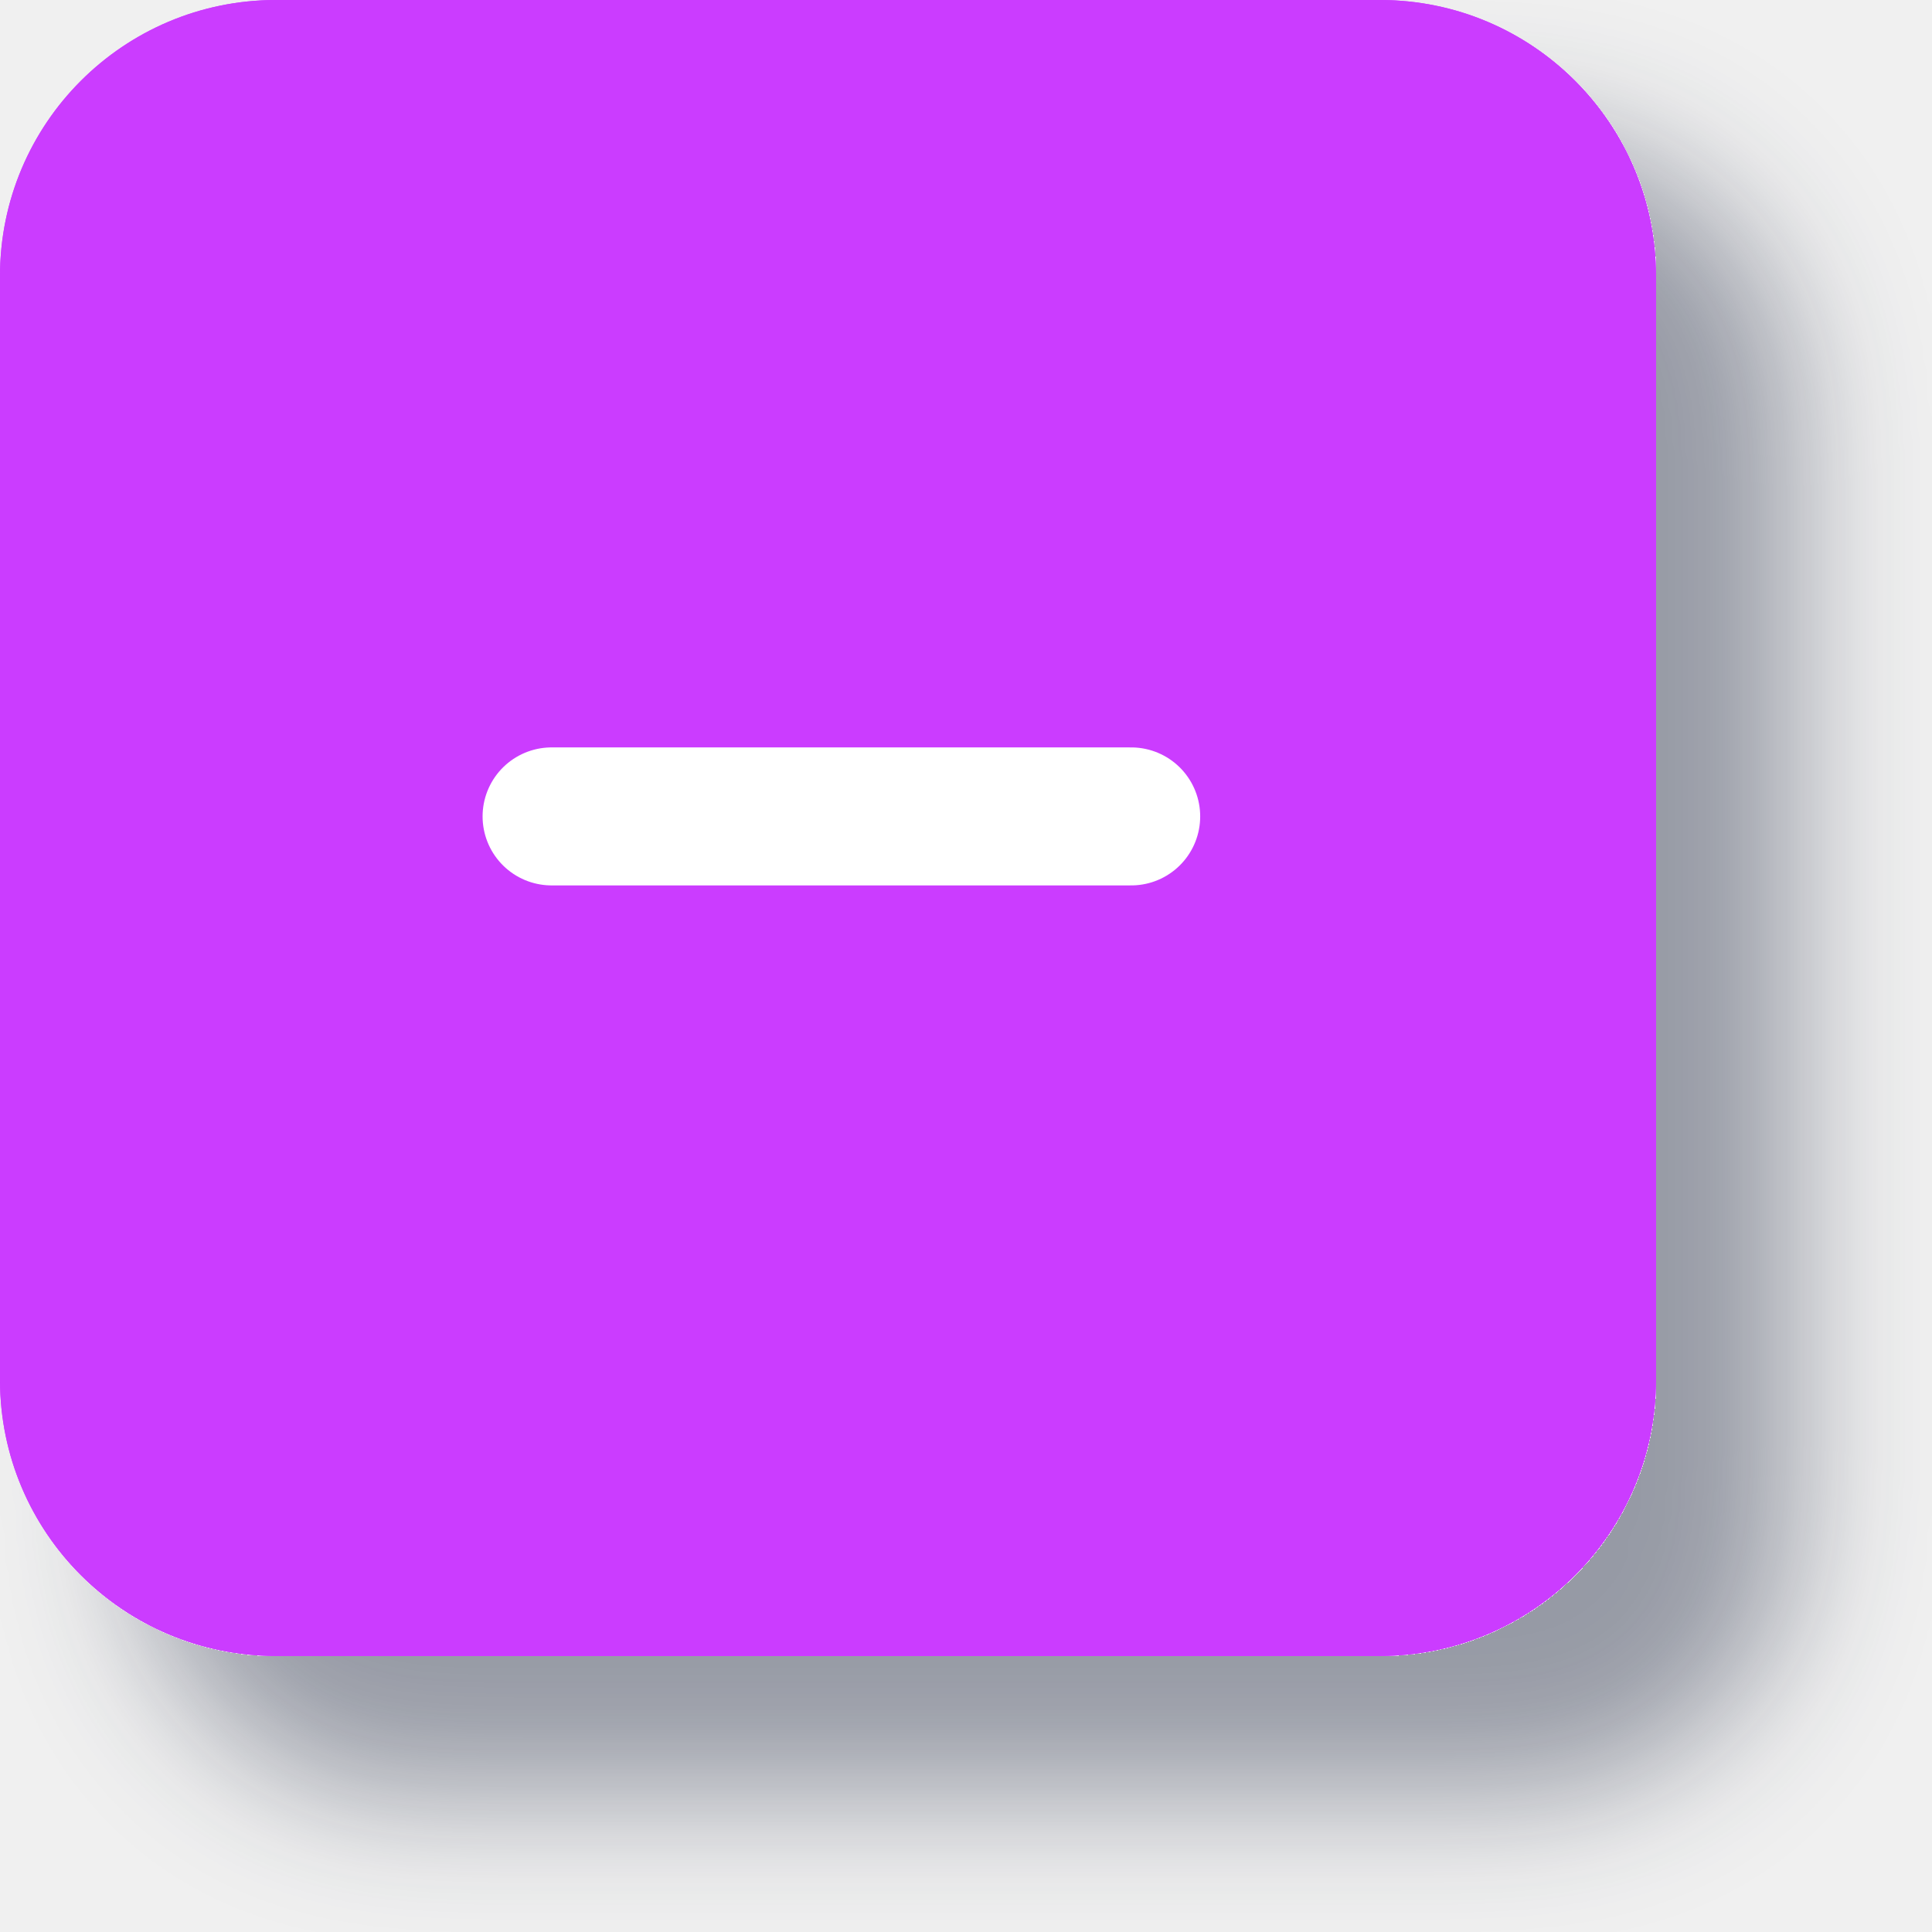
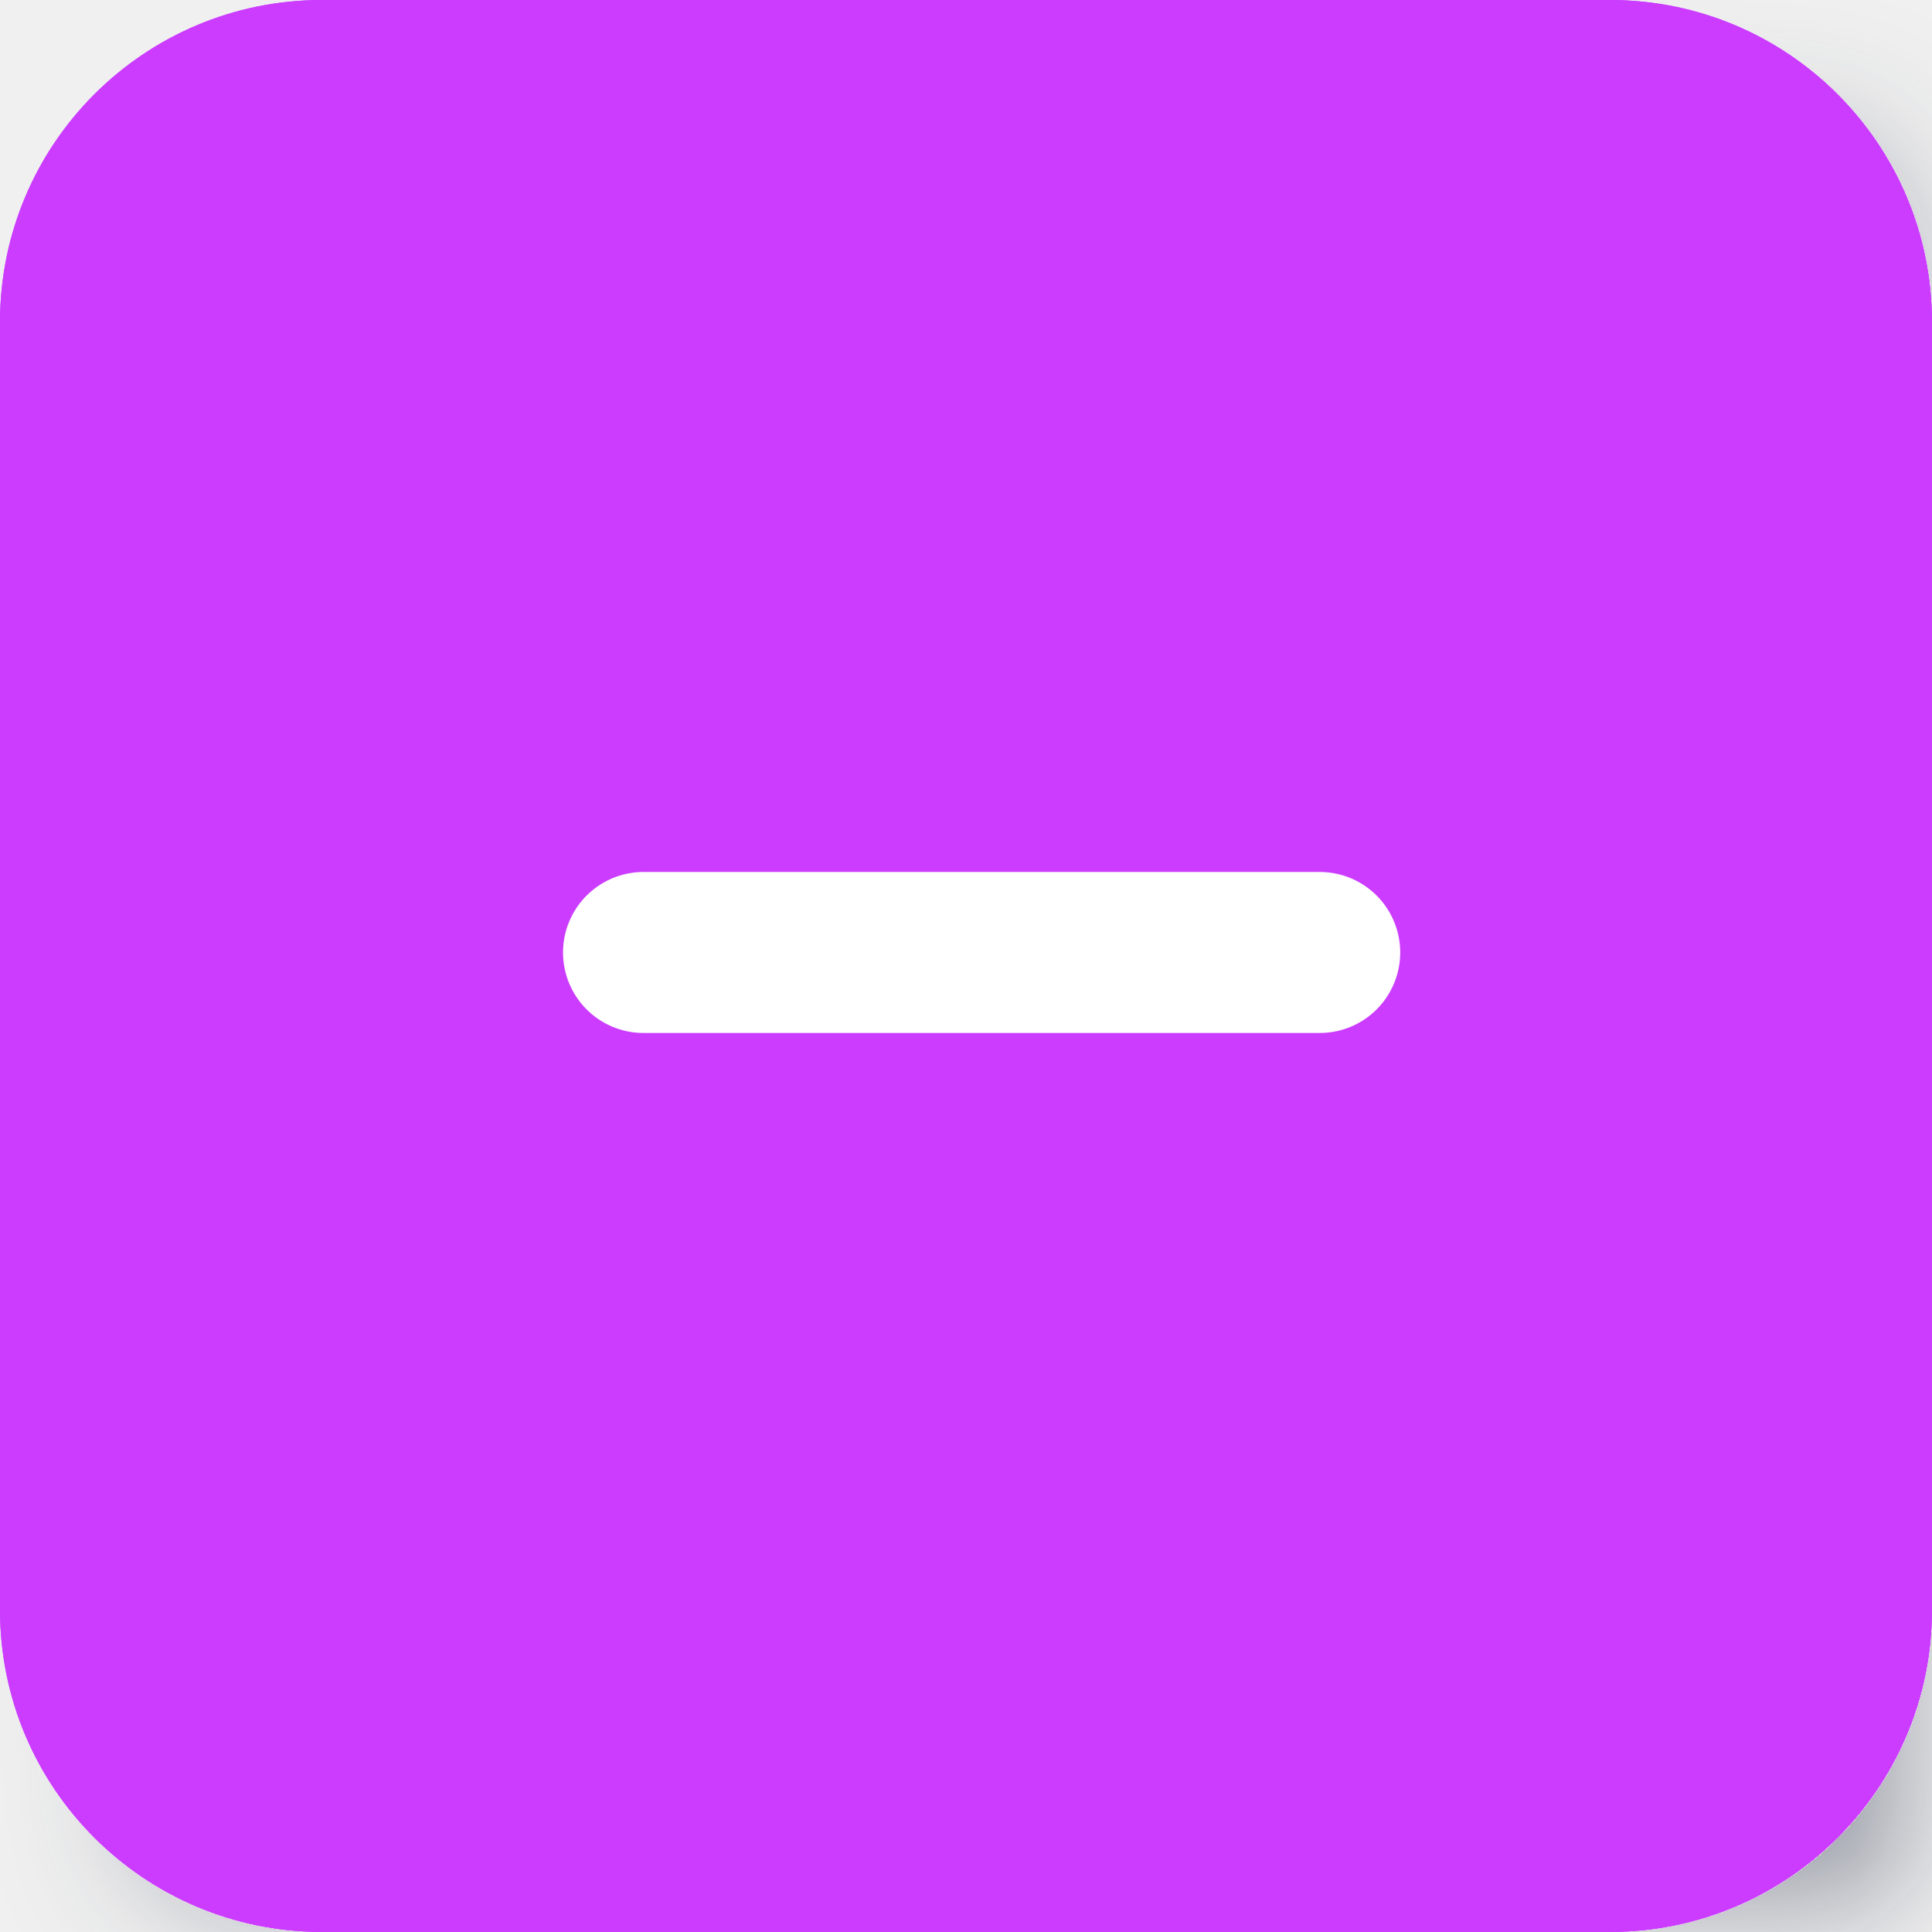
- <svg xmlns="http://www.w3.org/2000/svg" width="14" height="14" viewBox="0 0 14 14" fill="none">
+ <svg xmlns="http://www.w3.org/2000/svg" width="12" height="12" viewBox="0 0 12 12" fill="none">
  <g filter="url(#filter0_d_54_8733)">
    <rect width="12" height="12" rx="2" fill="#CB3CFF" />
    <rect x="0.3" y="0.3" width="11.4" height="11.4" rx="1.7" stroke="#CB3CFF" stroke-width="0.6" />
  </g>
  <g clip-path="url(#clip0_54_8733)">
    <path d="M3.997 5.916H8.197" stroke="white" stroke-linecap="round" stroke-linejoin="round" />
  </g>
  <defs>
-     <filter id="filter0_d_54_8733" x="0" y="0" width="14" height="14" filterUnits="userSpaceOnUse" color-interpolation-filters="sRGB">
+     <filter id="filter0_d_54_8733" x="0" y="0" width="12" height="12" filterUnits="userSpaceOnUse" color-interpolation-filters="sRGB">
      <feFlood flood-opacity="0" result="BackgroundImageFix" />
      <feColorMatrix in="SourceAlpha" type="matrix" values="0 0 0 0 0 0 0 0 0 0 0 0 0 0 0 0 0 0 127 0" result="hardAlpha" />
      <feOffset dx="1" dy="1" />
      <feGaussianBlur stdDeviation="0.5" />
      <feComposite in2="hardAlpha" operator="out" />
      <feColorMatrix type="matrix" values="0 0 0 0 0.061 0 0 0 0 0.097 0 0 0 0 0.204 0 0 0 0.4 0" />
      <feBlend mode="normal" in2="BackgroundImageFix" result="effect1_dropShadow_54_8733" />
      <feBlend mode="normal" in="SourceGraphic" in2="effect1_dropShadow_54_8733" result="shape" />
    </filter>
    <clipPath id="clip0_54_8733">
      <rect width="5.6" height="5.6" fill="white" transform="translate(3.29688 3.2002)" />
    </clipPath>
  </defs>
</svg>
